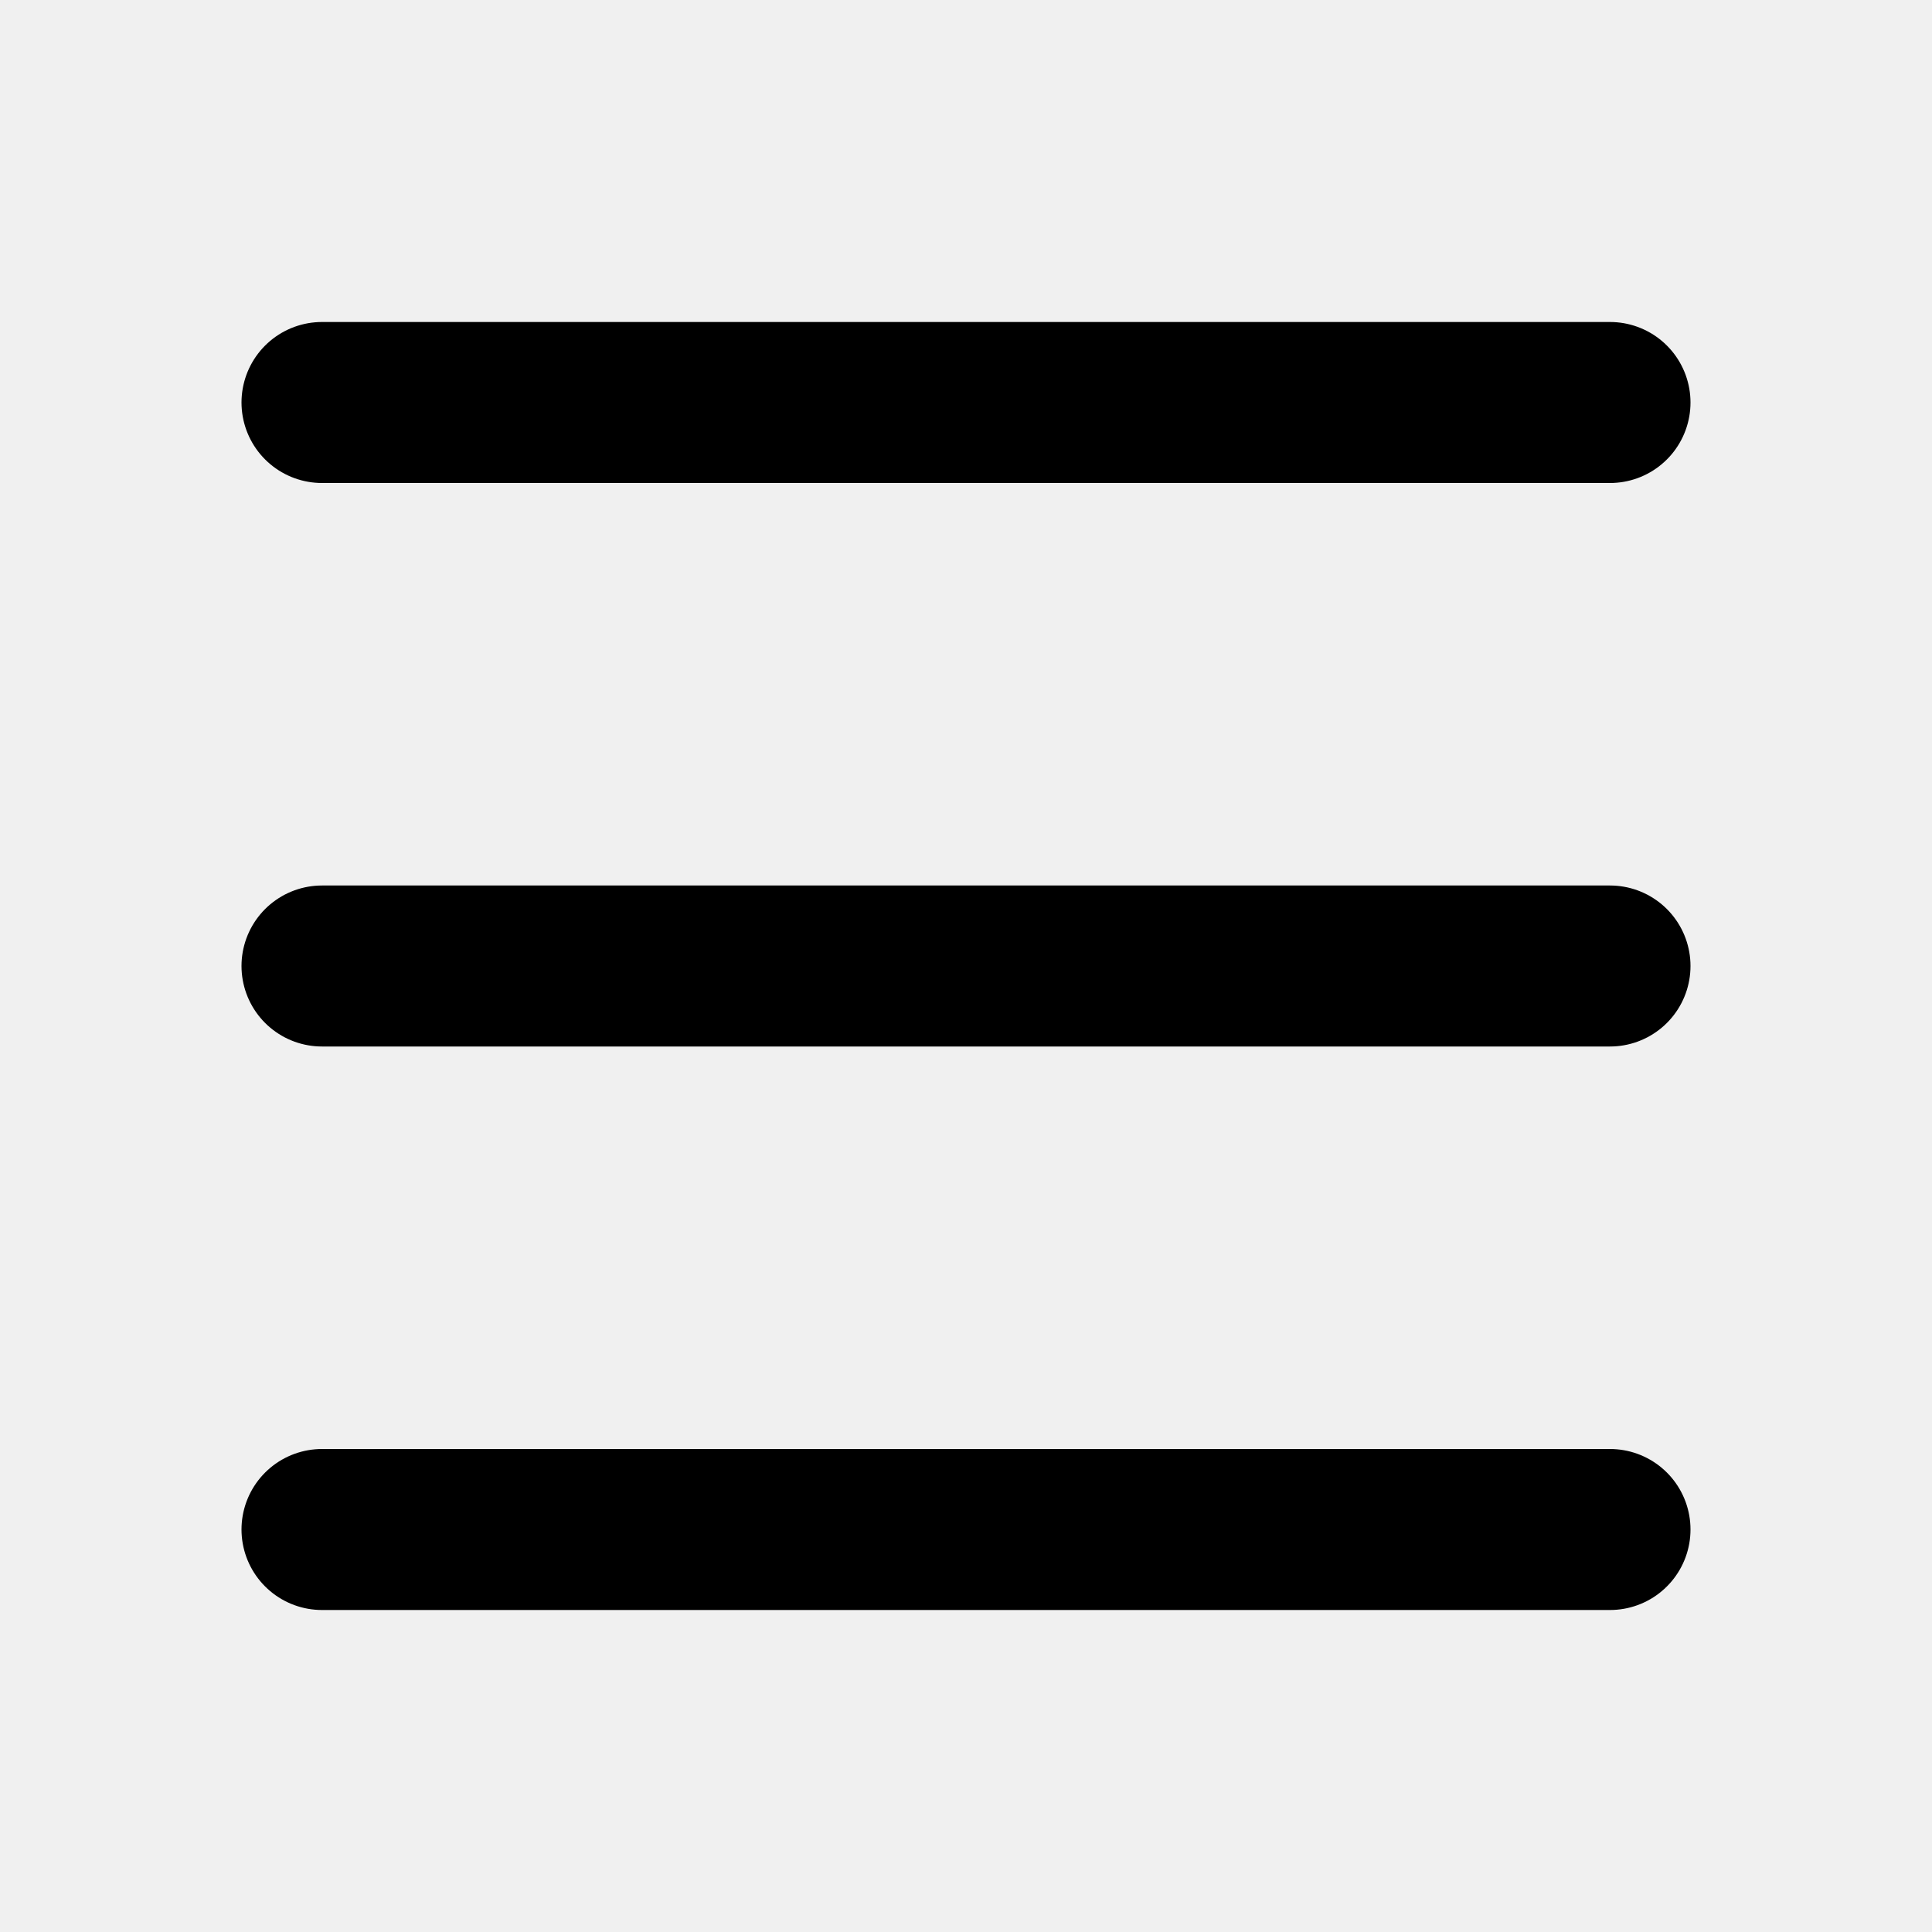
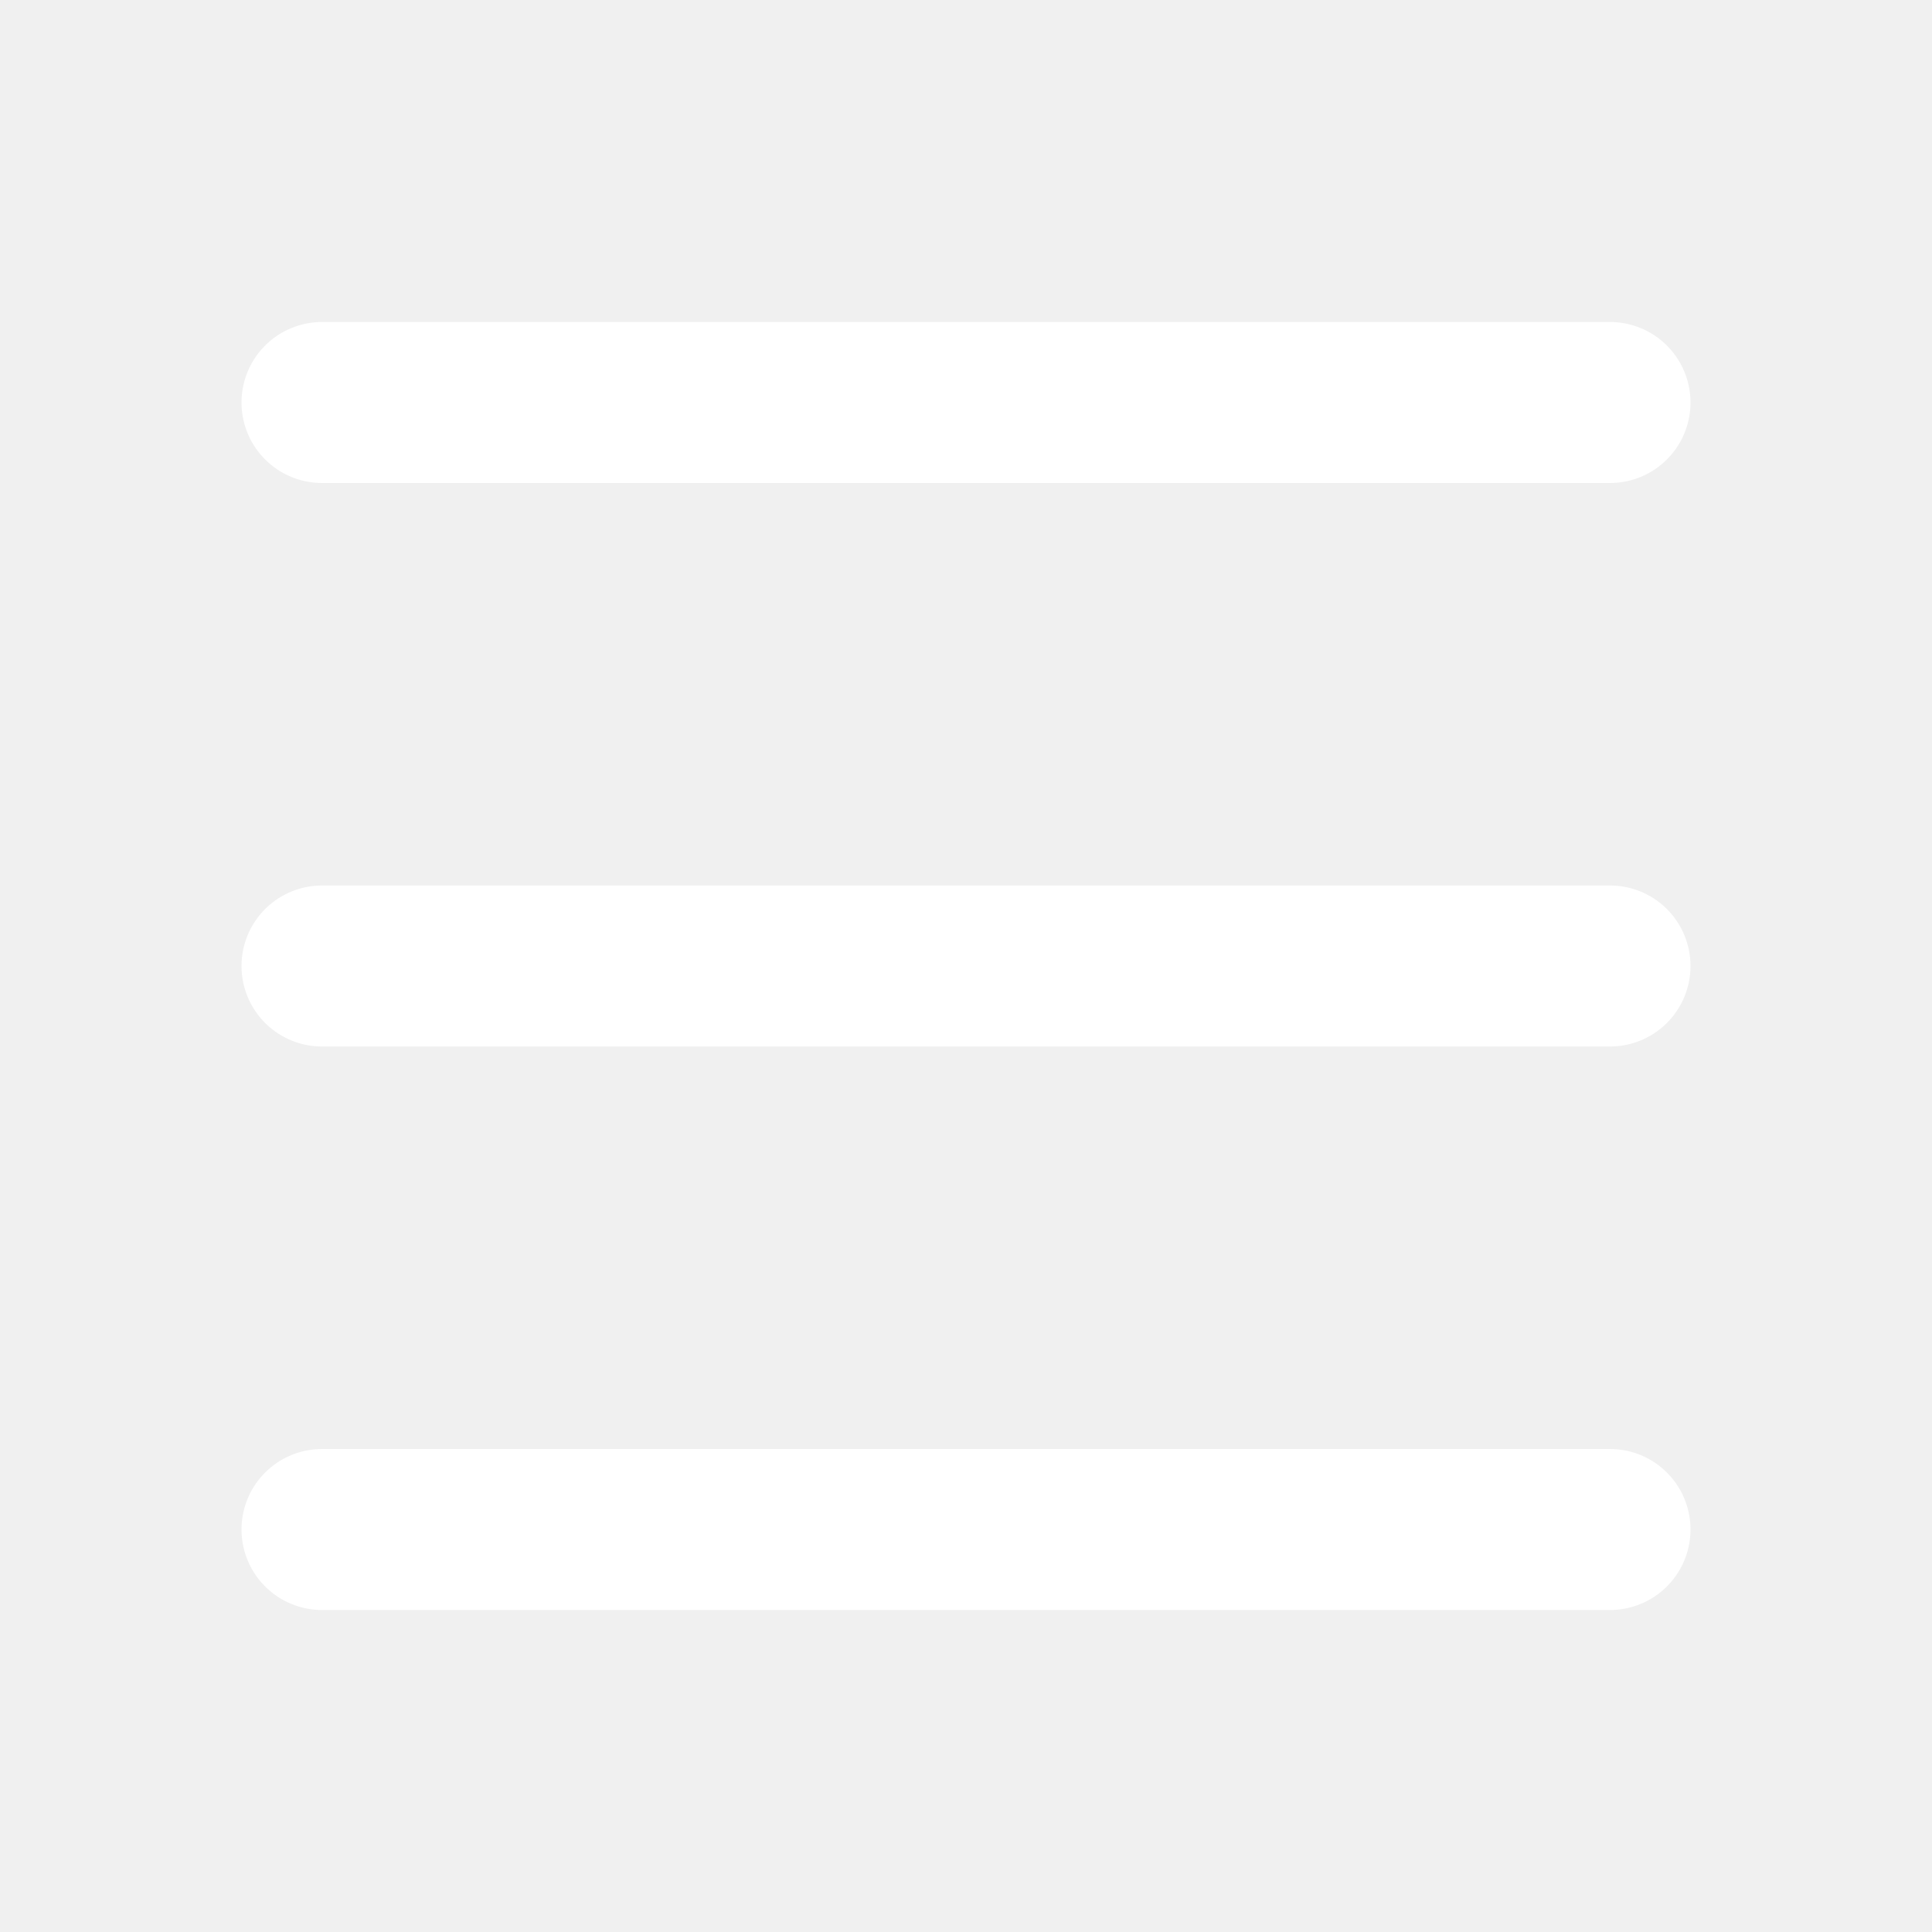
- <svg xmlns="http://www.w3.org/2000/svg" width="24" height="24" viewBox="0 0 24 24" fill="#ffffff" stroke="currentColor" stroke-width="2" stroke-linecap="round" stroke-linejoin="round" class="lucide lucide-menu-icon lucide-menu">
+ <svg xmlns="http://www.w3.org/2000/svg" width="24" height="24" viewBox="0 0 24 24" fill="#ffffff" stroke="#ffffff" stroke-width="2" stroke-linecap="round" stroke-linejoin="round" class="lucide lucide-menu-icon lucide-menu">
  <path d="M4 5h16" />
  <path d="M4 12h16" />
  <path d="M4 19h16" />
</svg>
